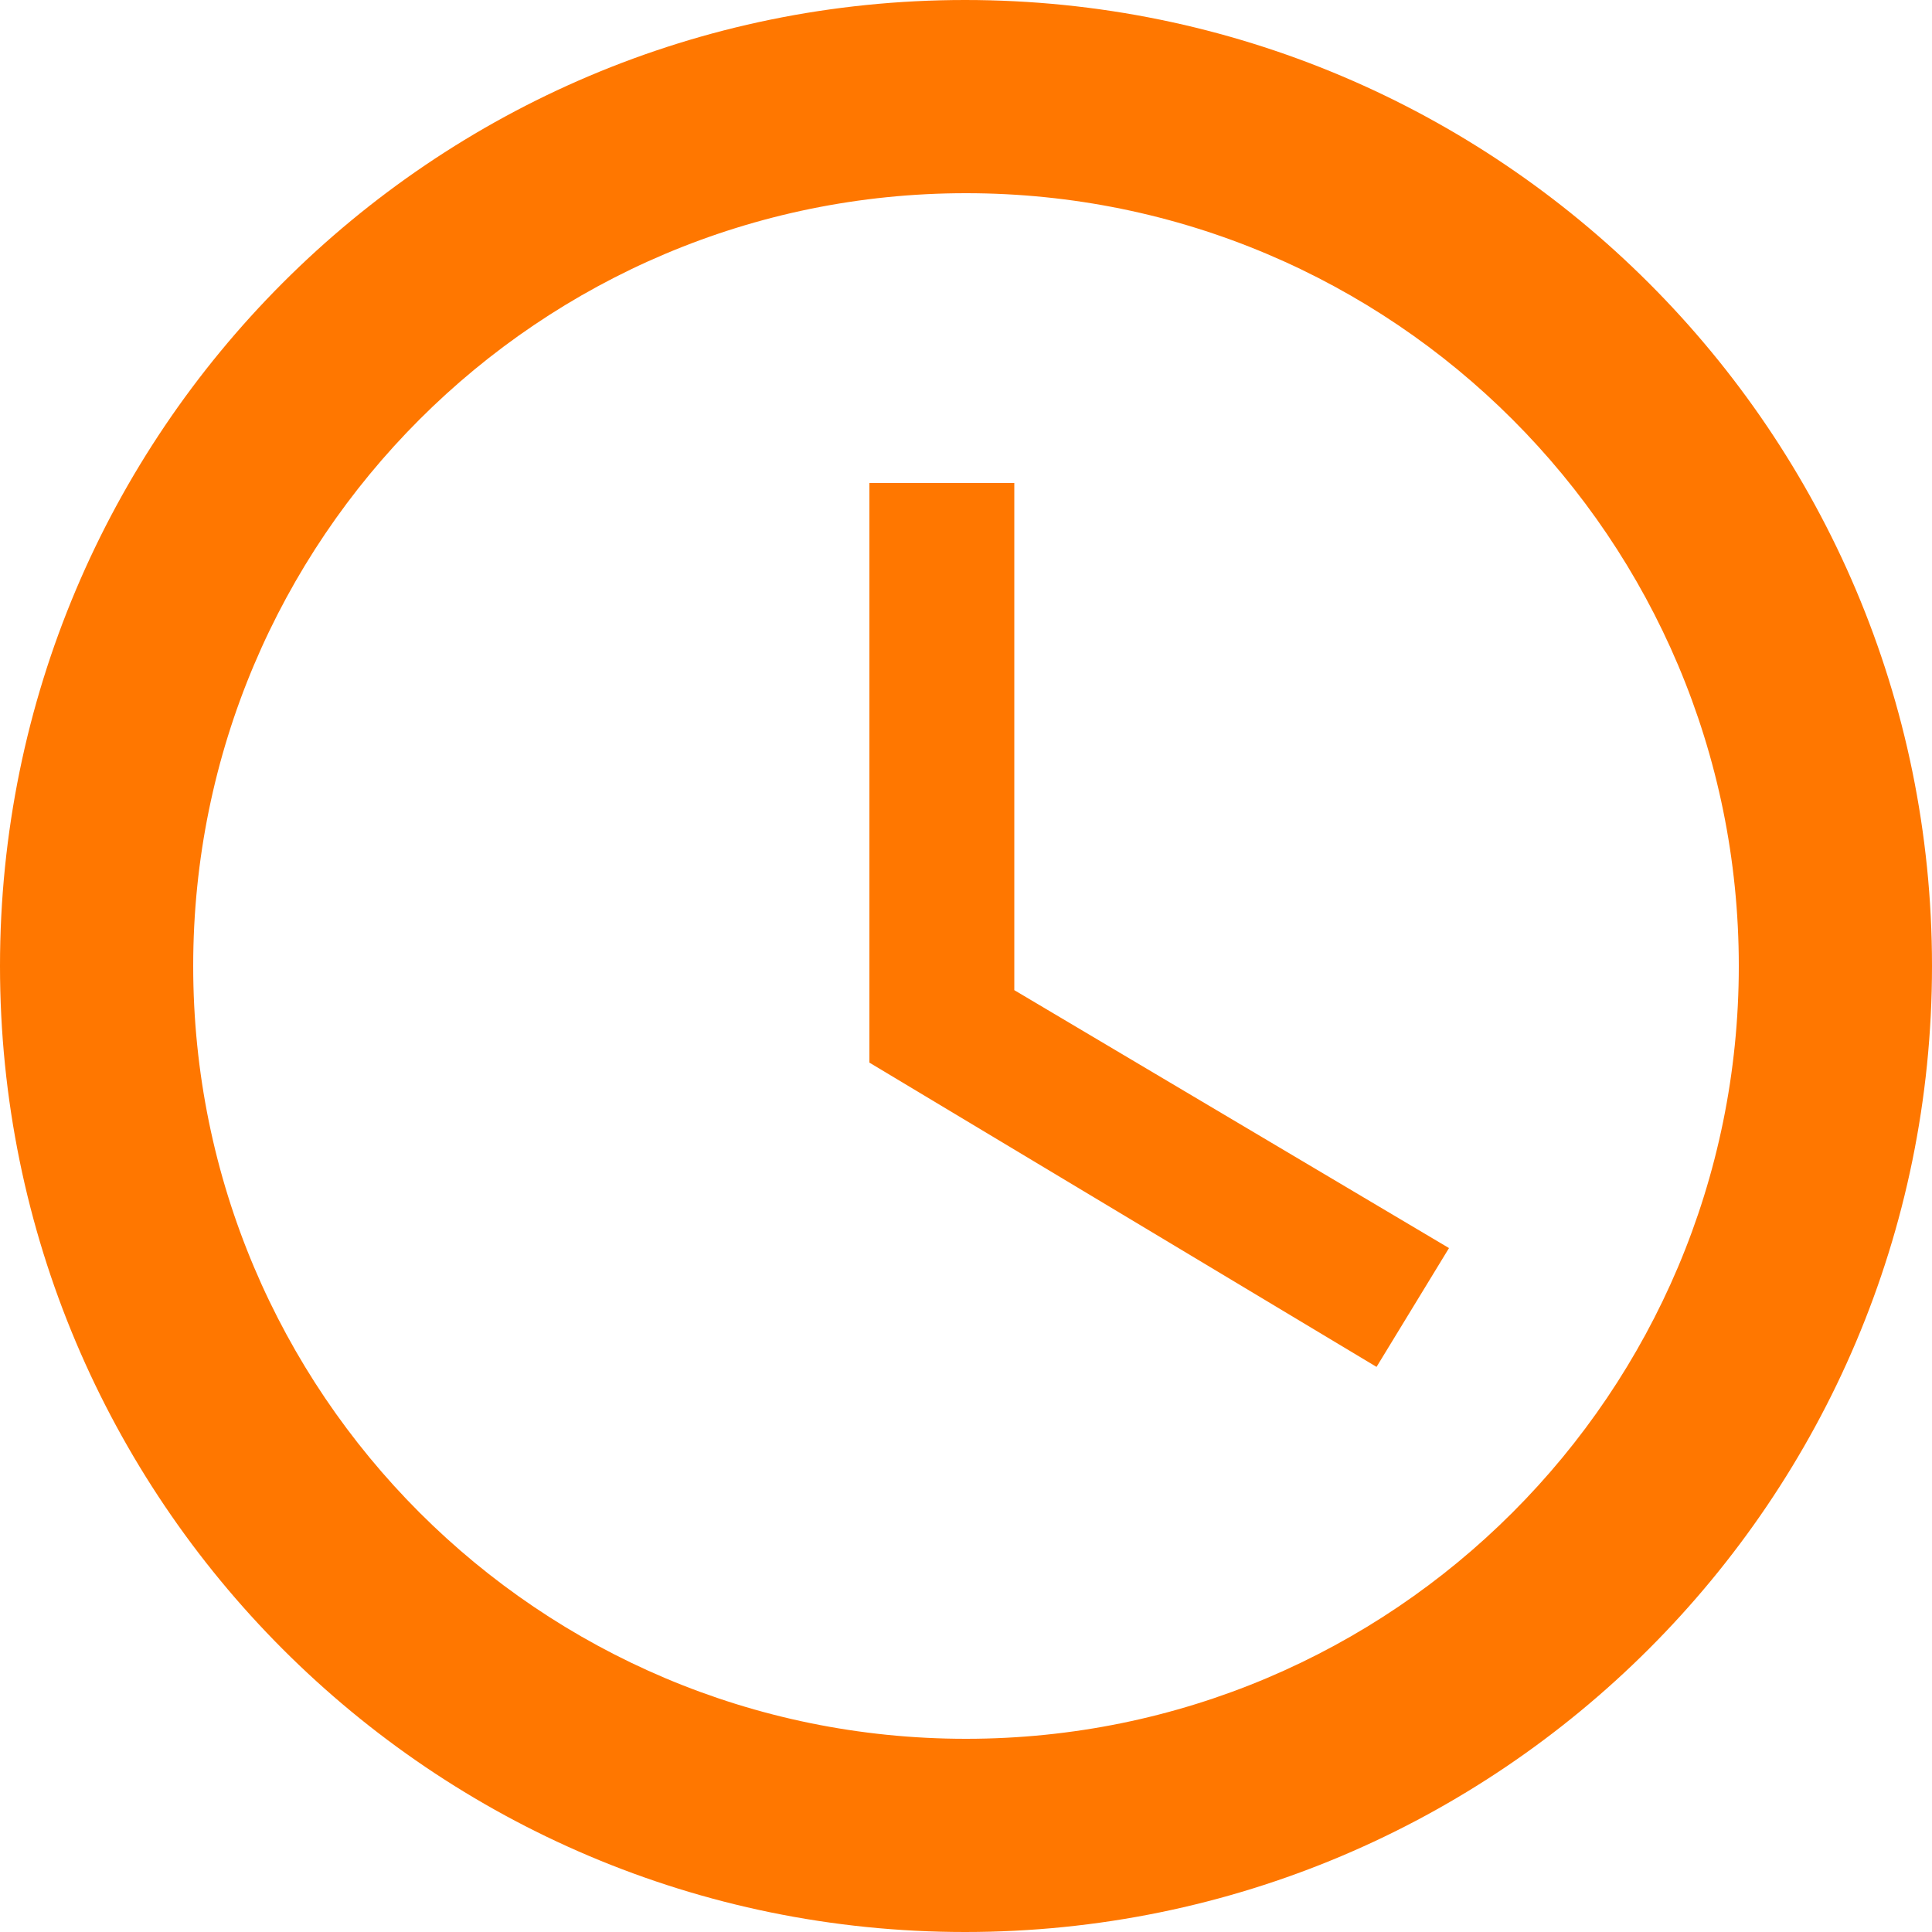
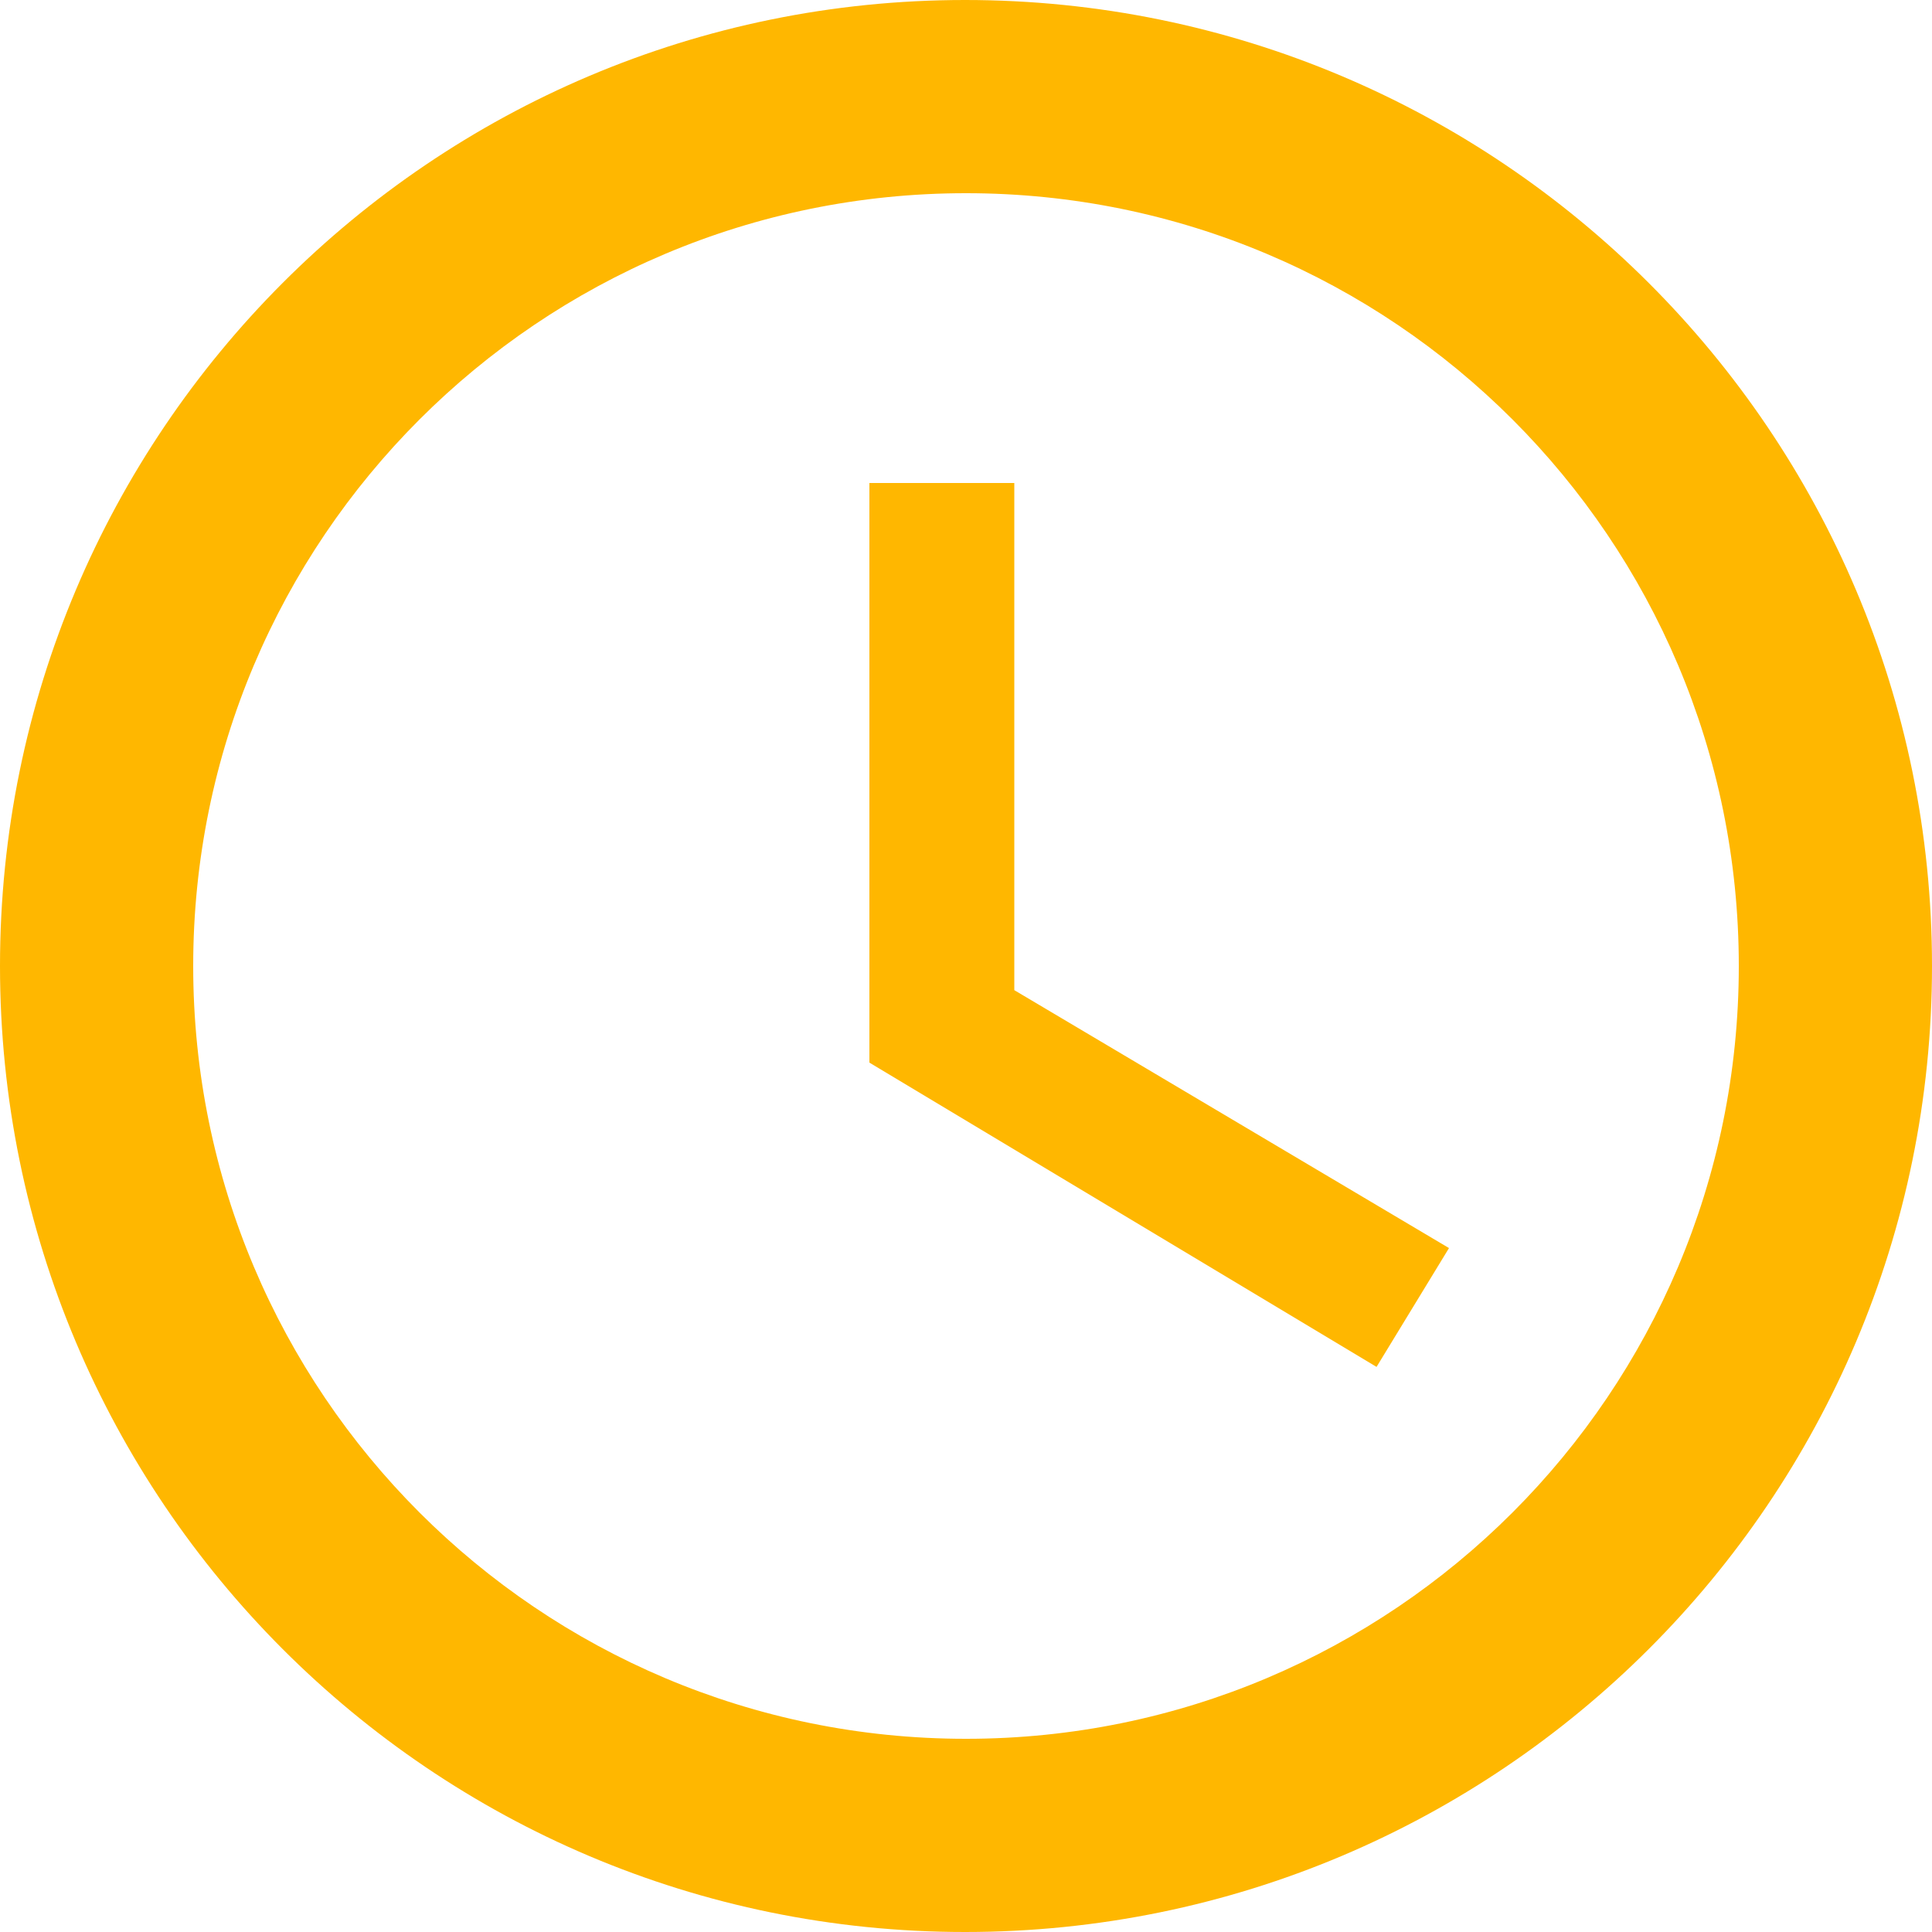
<svg xmlns="http://www.w3.org/2000/svg" width="20px" height="20px" viewBox="0 0 20 20" version="1.1">
  <g id="v-2.0-Stream-payment" stroke="none" stroke-width="1" fill="none" fill-rule="evenodd">
    <g id="2.0-Stream-payment-_01" transform="translate(-671, -689)">
      <g id="Group-Copy" transform="translate(661, 683)">
        <g id="baseline-access_time-24px" transform="translate(8, 4)">
          <polygon id="Shape" points="0 0 24 0 24 24 0 24" />
-           <path d="M11.99,2 C6.47,2 2,6.48 2,12 C2,17.52 6.47,22 11.99,22 C17.52,22 22,17.52 22,12 C22,6.48 17.52,2 11.99,2 Z M12,20 C7.58,20 4,16.42 4,12 C4,7.58 7.58,4 12,4 C16.42,4 20,7.58 20,12 C20,16.42 16.42,20 12,20 Z" id="Shape" fill="#FF7700" fill-rule="nonzero" />
-           <polygon id="Shape" fill="#FF7700" fill-rule="nonzero" points="12.5 7 11 7 11 13 16.25 16.15 17 14.92 12.5 12.25" />
+           <path d="M11.99,2 C6.47,2 2,6.48 2,12 C2,17.52 6.47,22 11.99,22 C17.52,22 22,17.52 22,12 C22,6.48 17.52,2 11.99,2 Z M12,20 C7.58,20 4,16.42 4,12 C4,7.58 7.58,4 12,4 C16.42,4 20,7.58 20,12 C20,16.42 16.42,20 12,20 Z" id="Shape" fill="#ffb700" fill-rule="nonzero" />
+           <polygon id="Shape" fill="#ffb700" fill-rule="nonzero" points="12.5 7 11 7 11 13 16.25 16.15 17 14.92 12.5 12.25" />
        </g>
      </g>
    </g>
  </g>
</svg>
